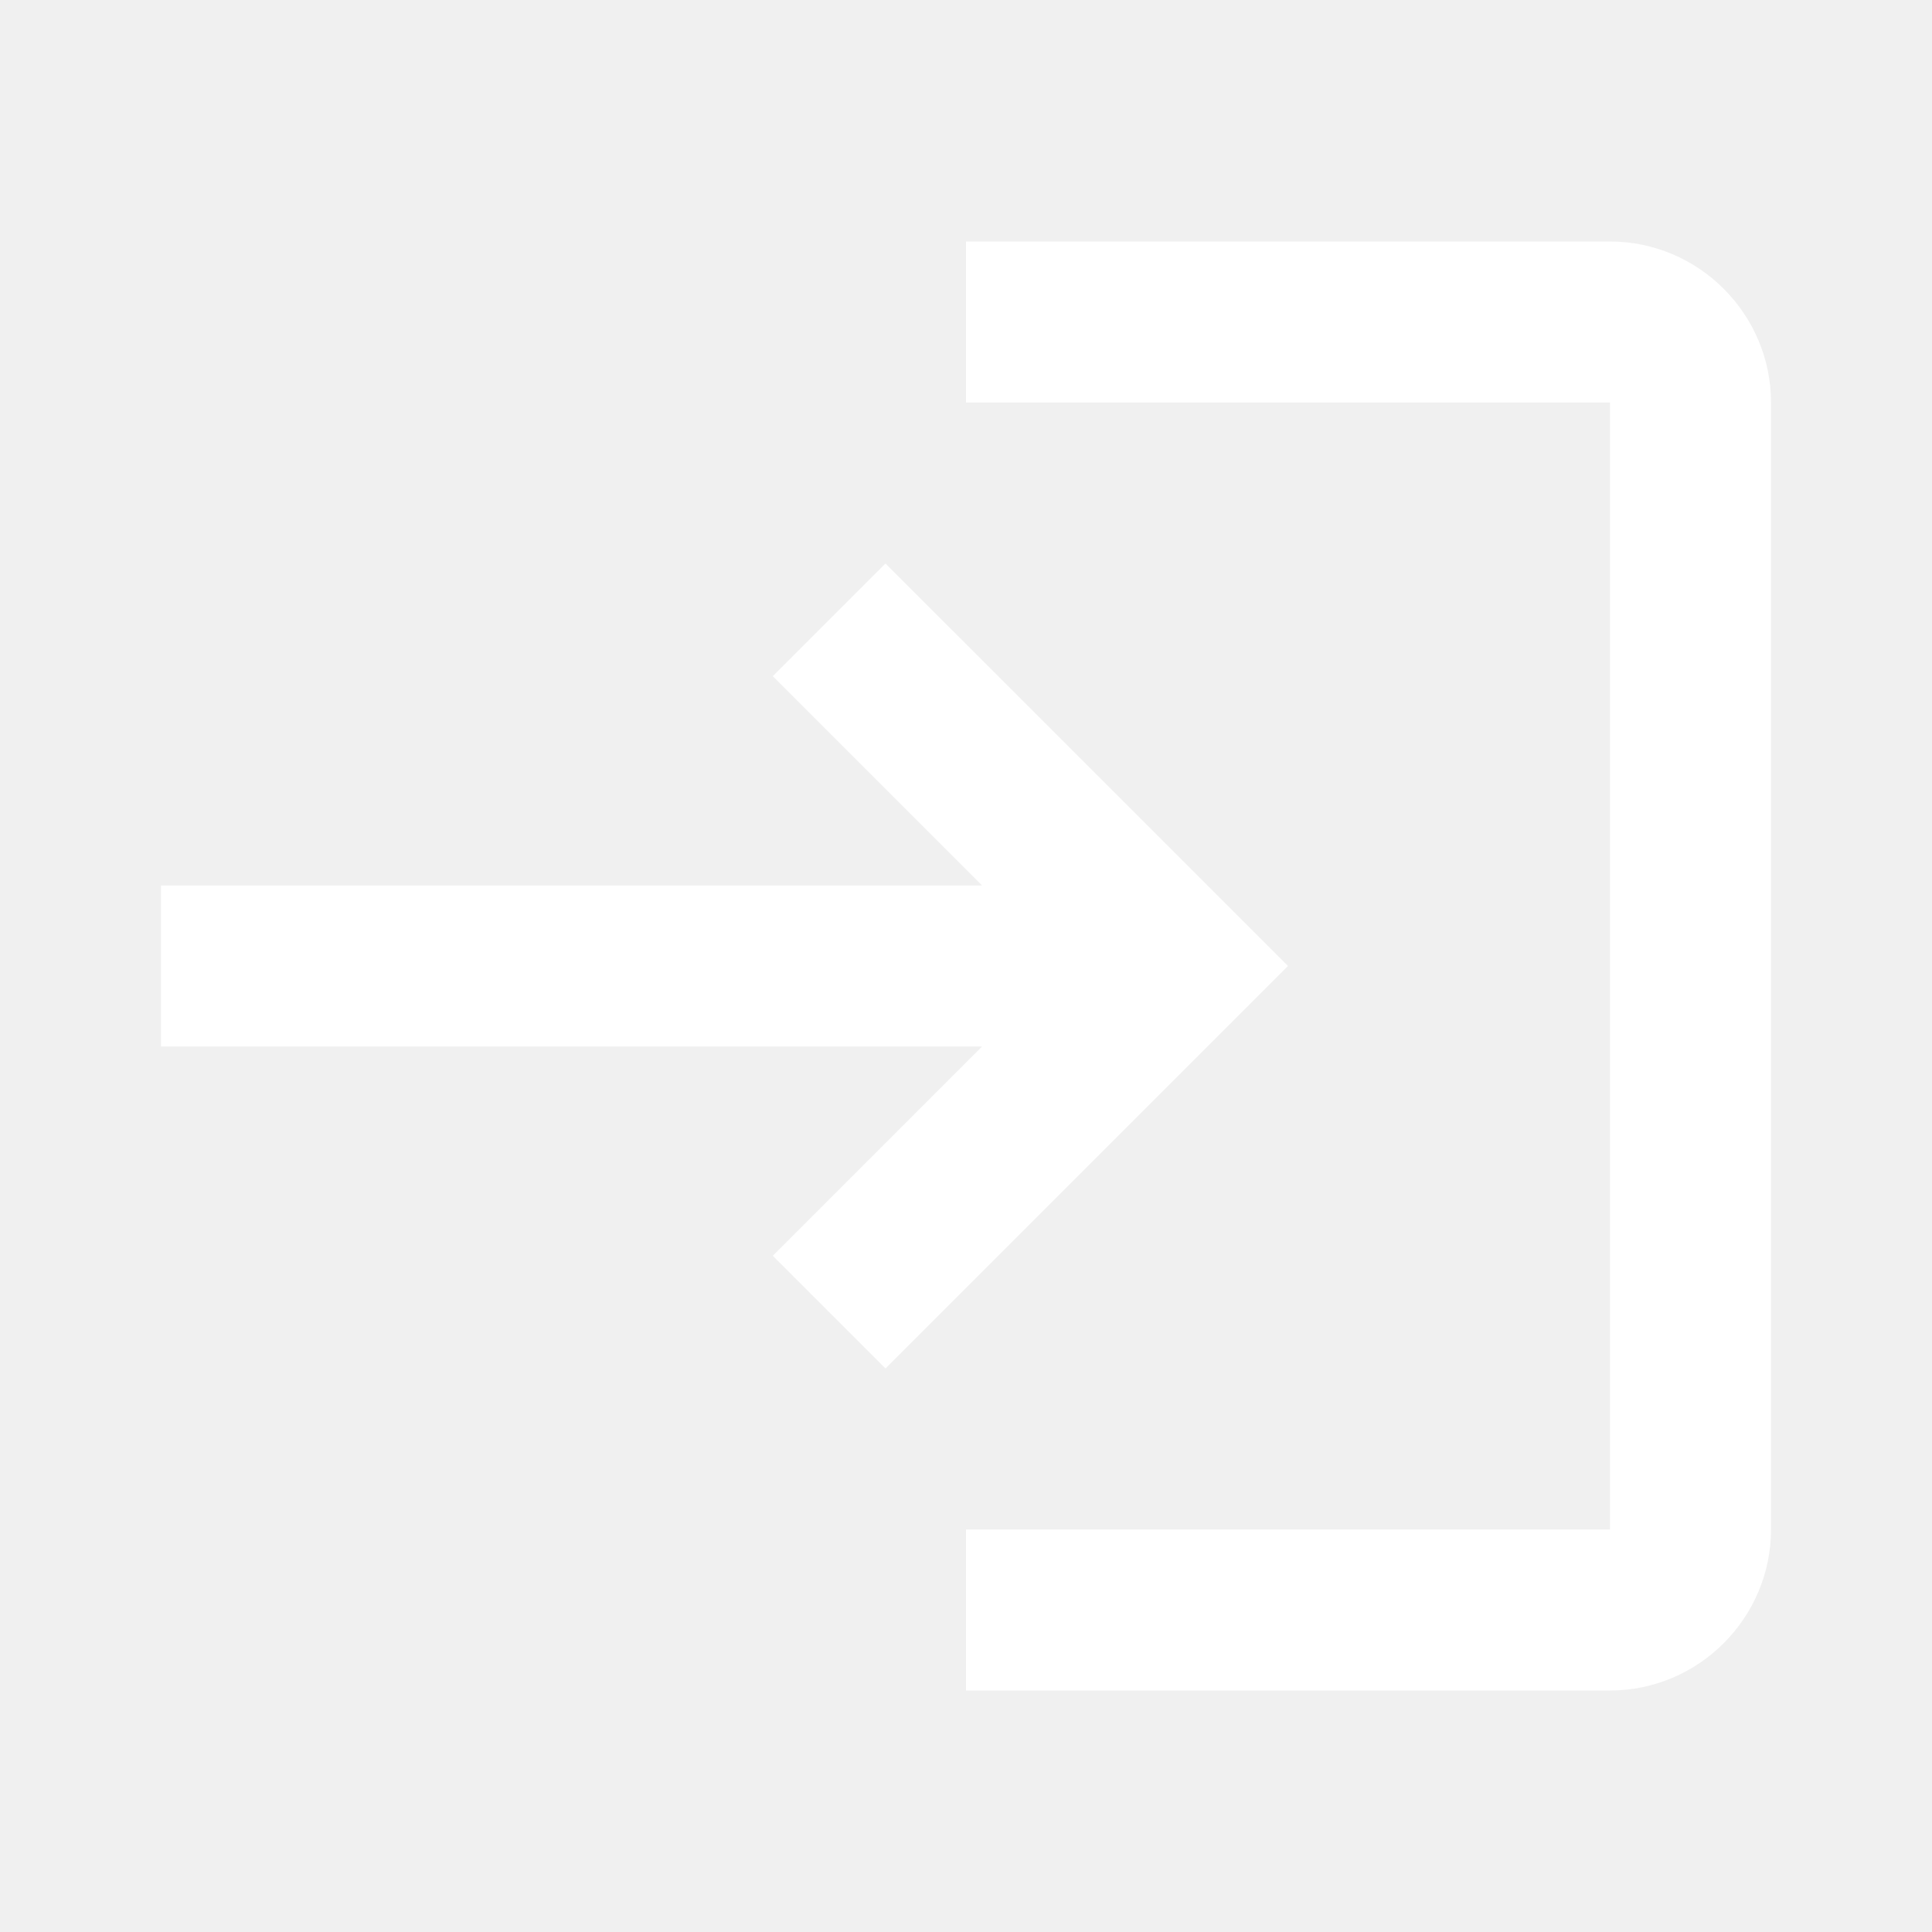
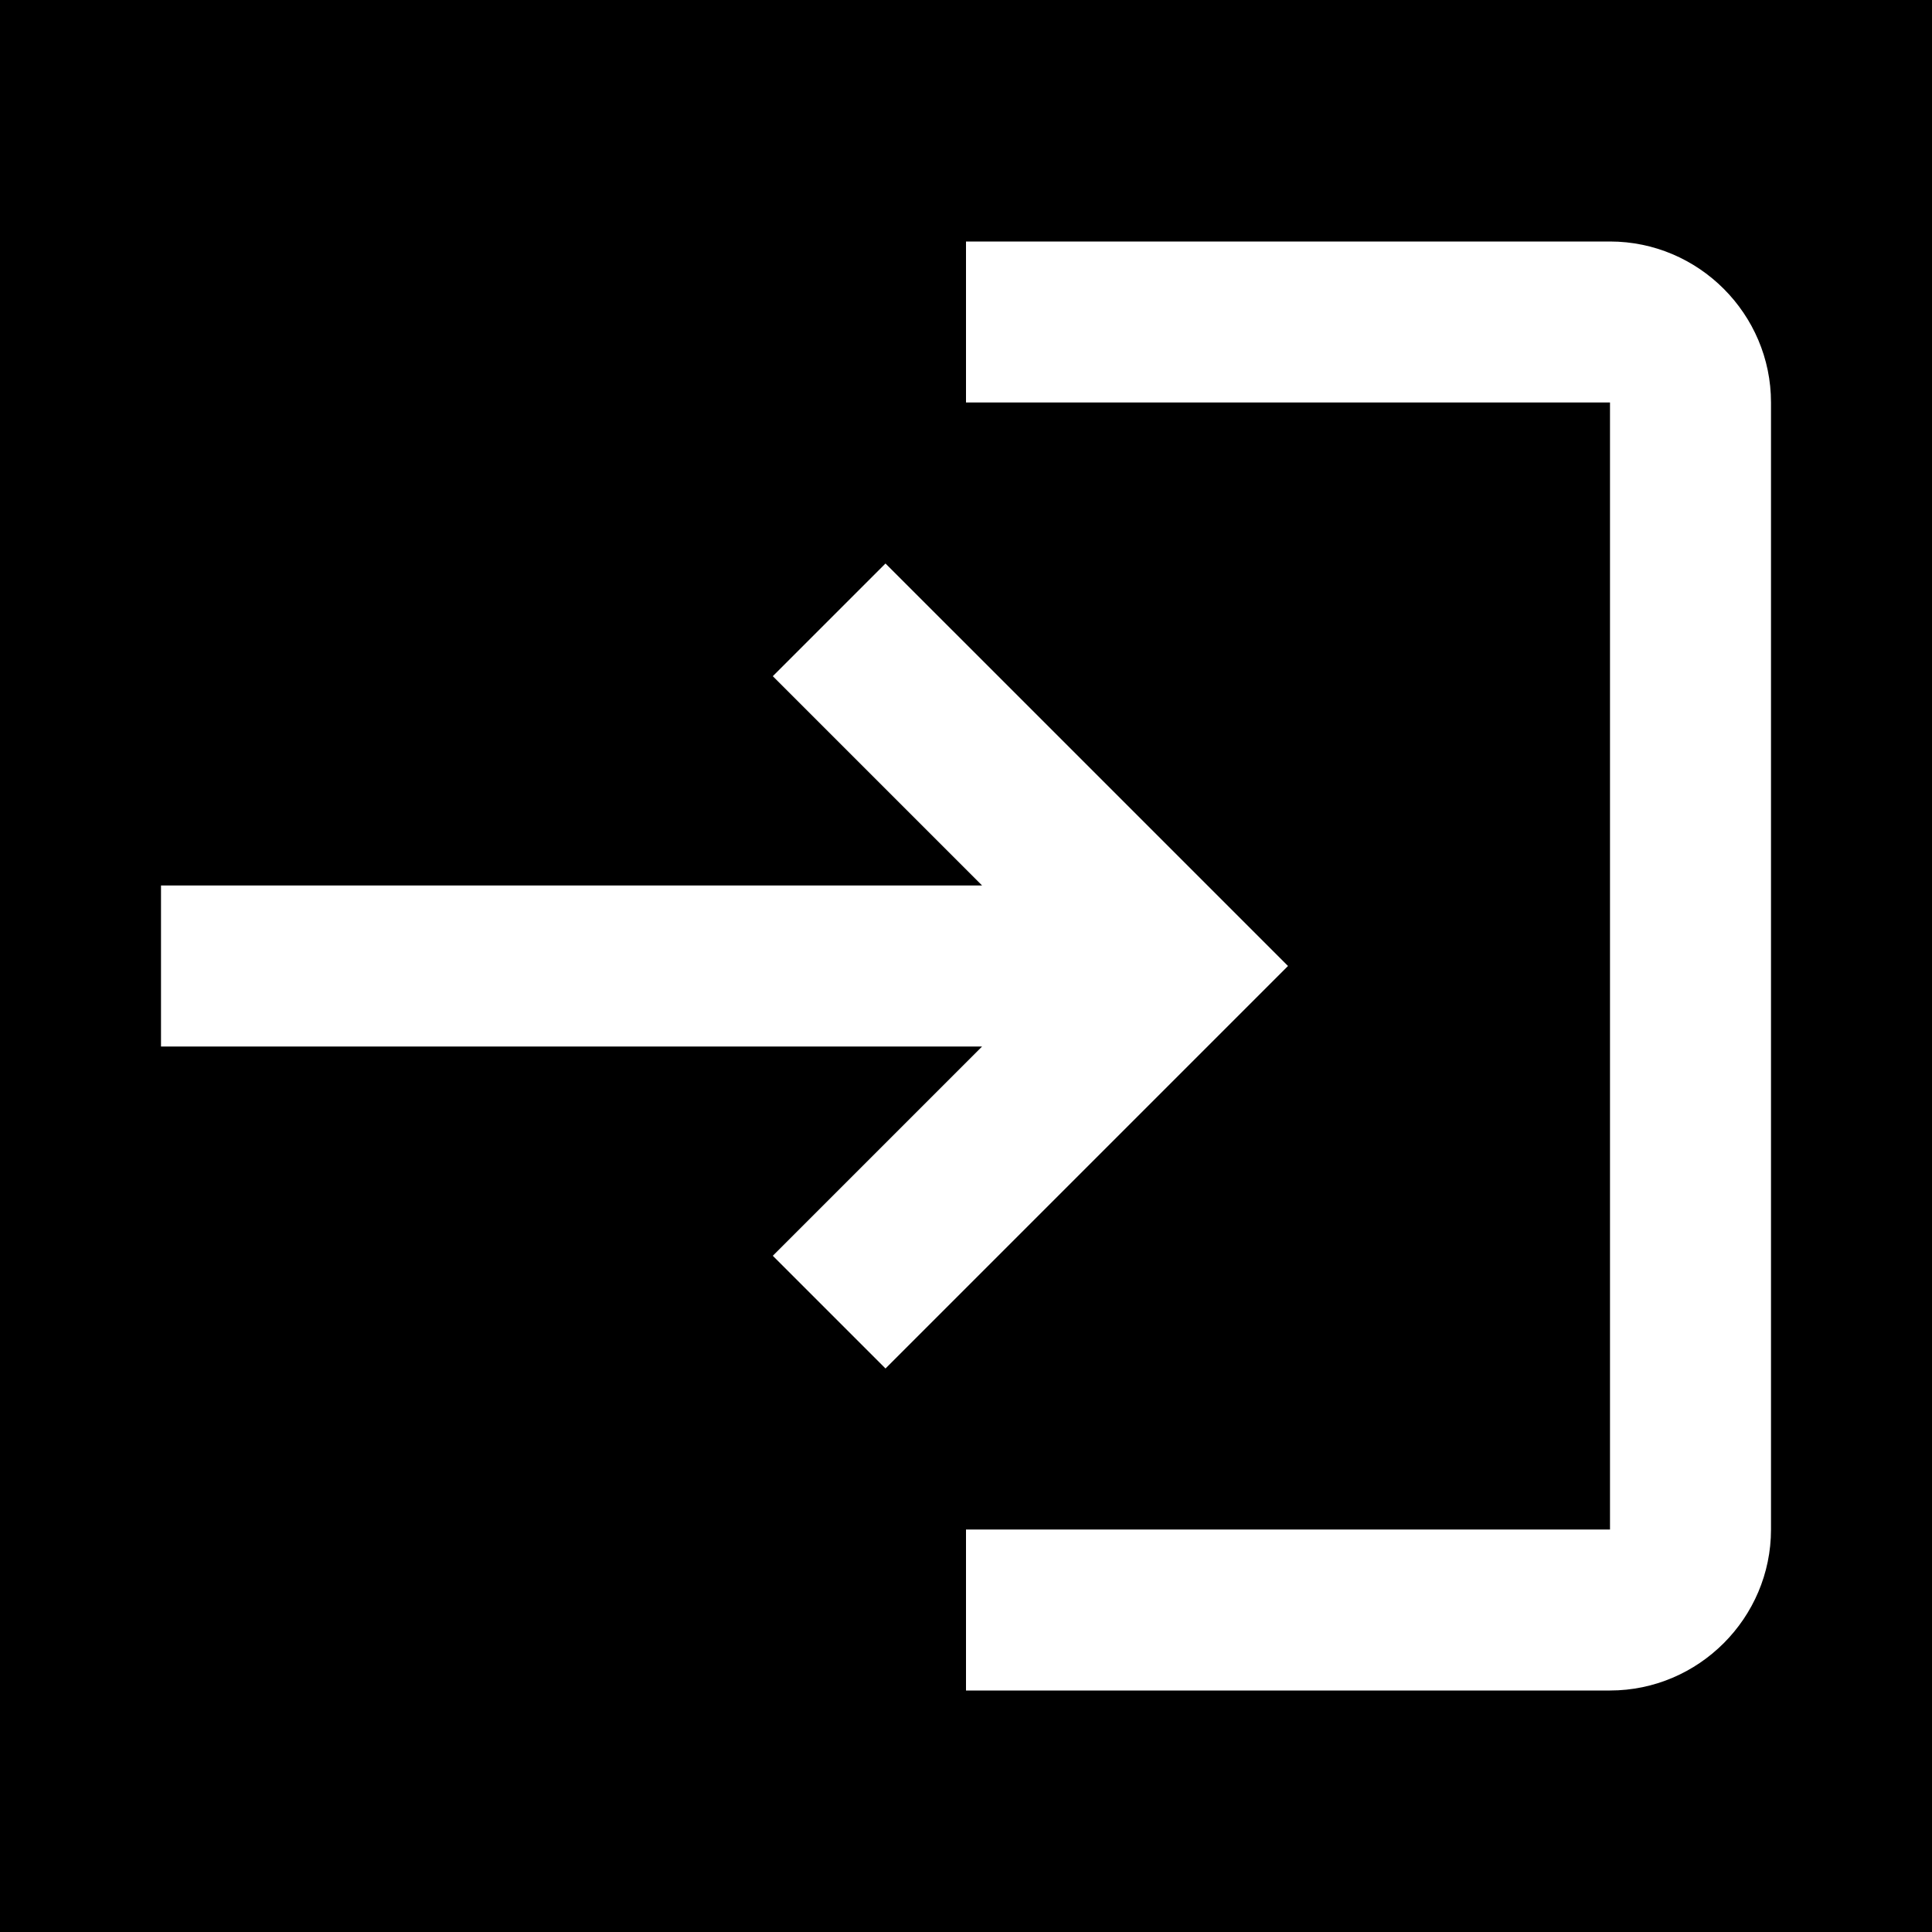
<svg xmlns="http://www.w3.org/2000/svg" enable-background="new 0 0 24 24" height="24" viewBox="0 0 24 24" width="24">
  <g>
-     <rect fill="none" height="24" width="24" />
+     <rect fill="black" height="24" width="24" />
  </g>
  <g>
    <path fill="white" d="M11,7L9.6,8.4l2.6,2.6H2v2h10.2l-2.6,2.6L11,17l5-5L11,7z M20,19h-8v2h8c1.1,0,2-0.9,2-2V5c0-1.1-0.9-2-2-2h-8v2h8V19z" />
  </g>
</svg>
